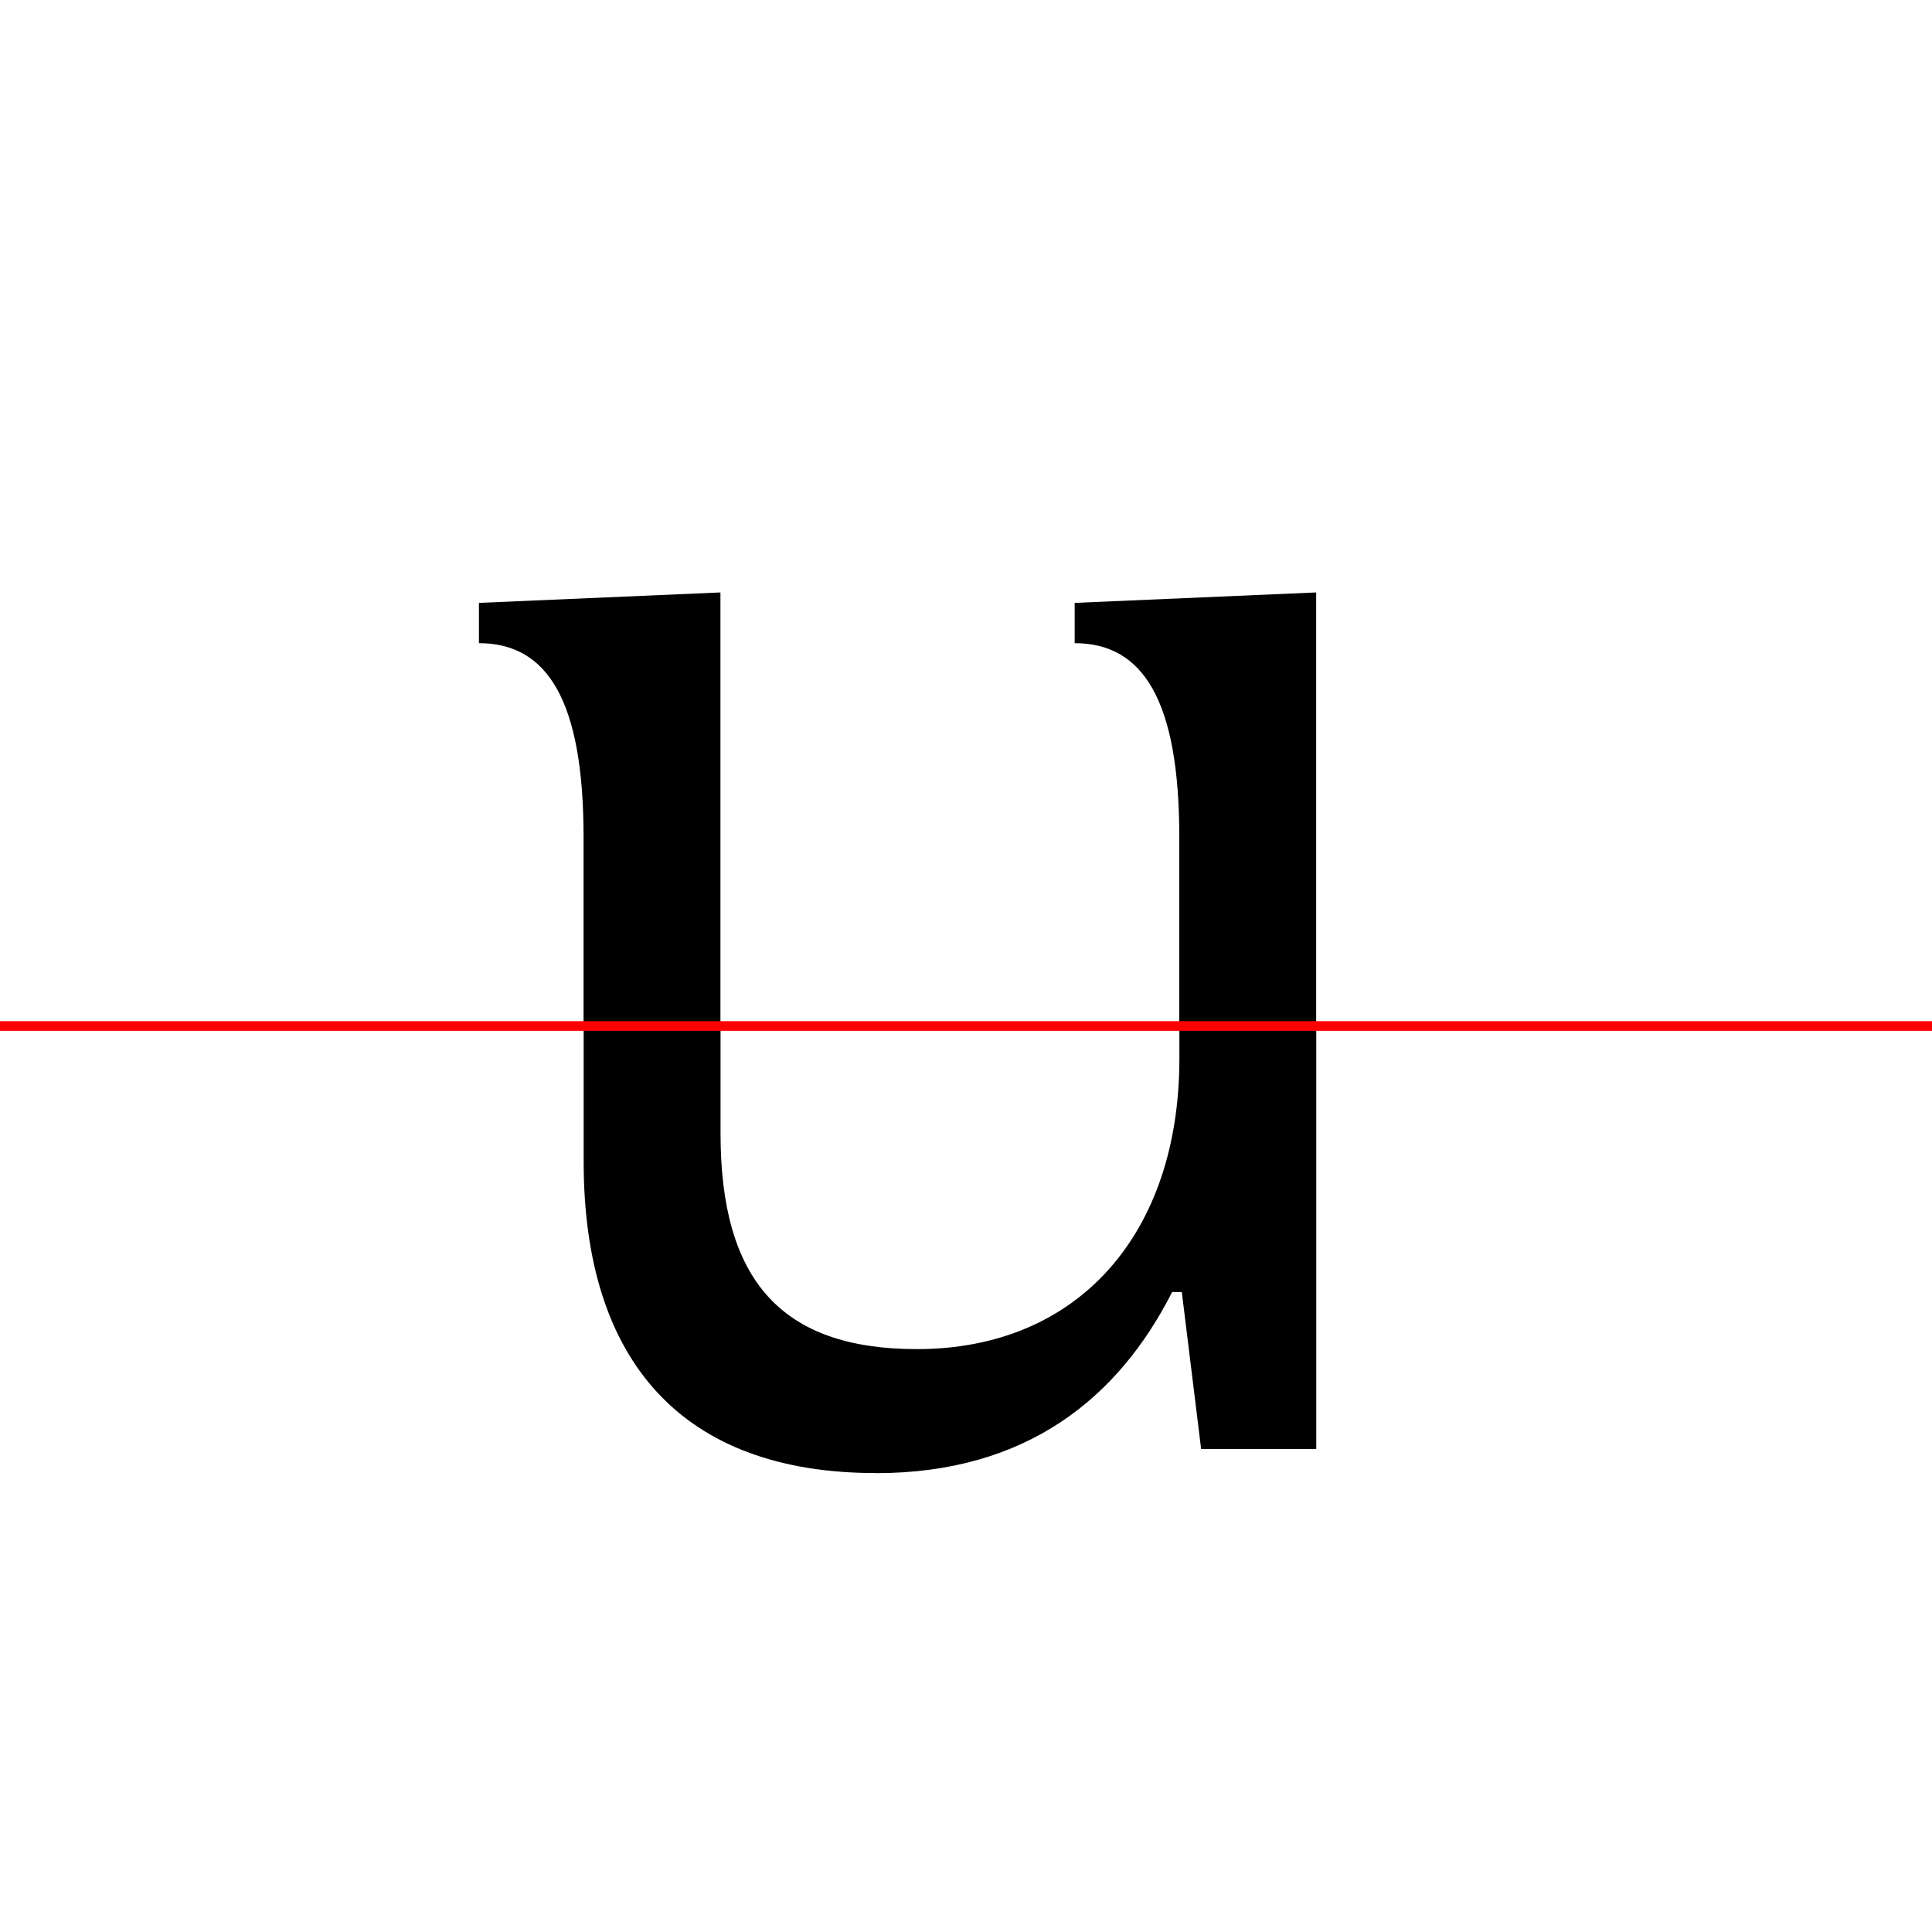
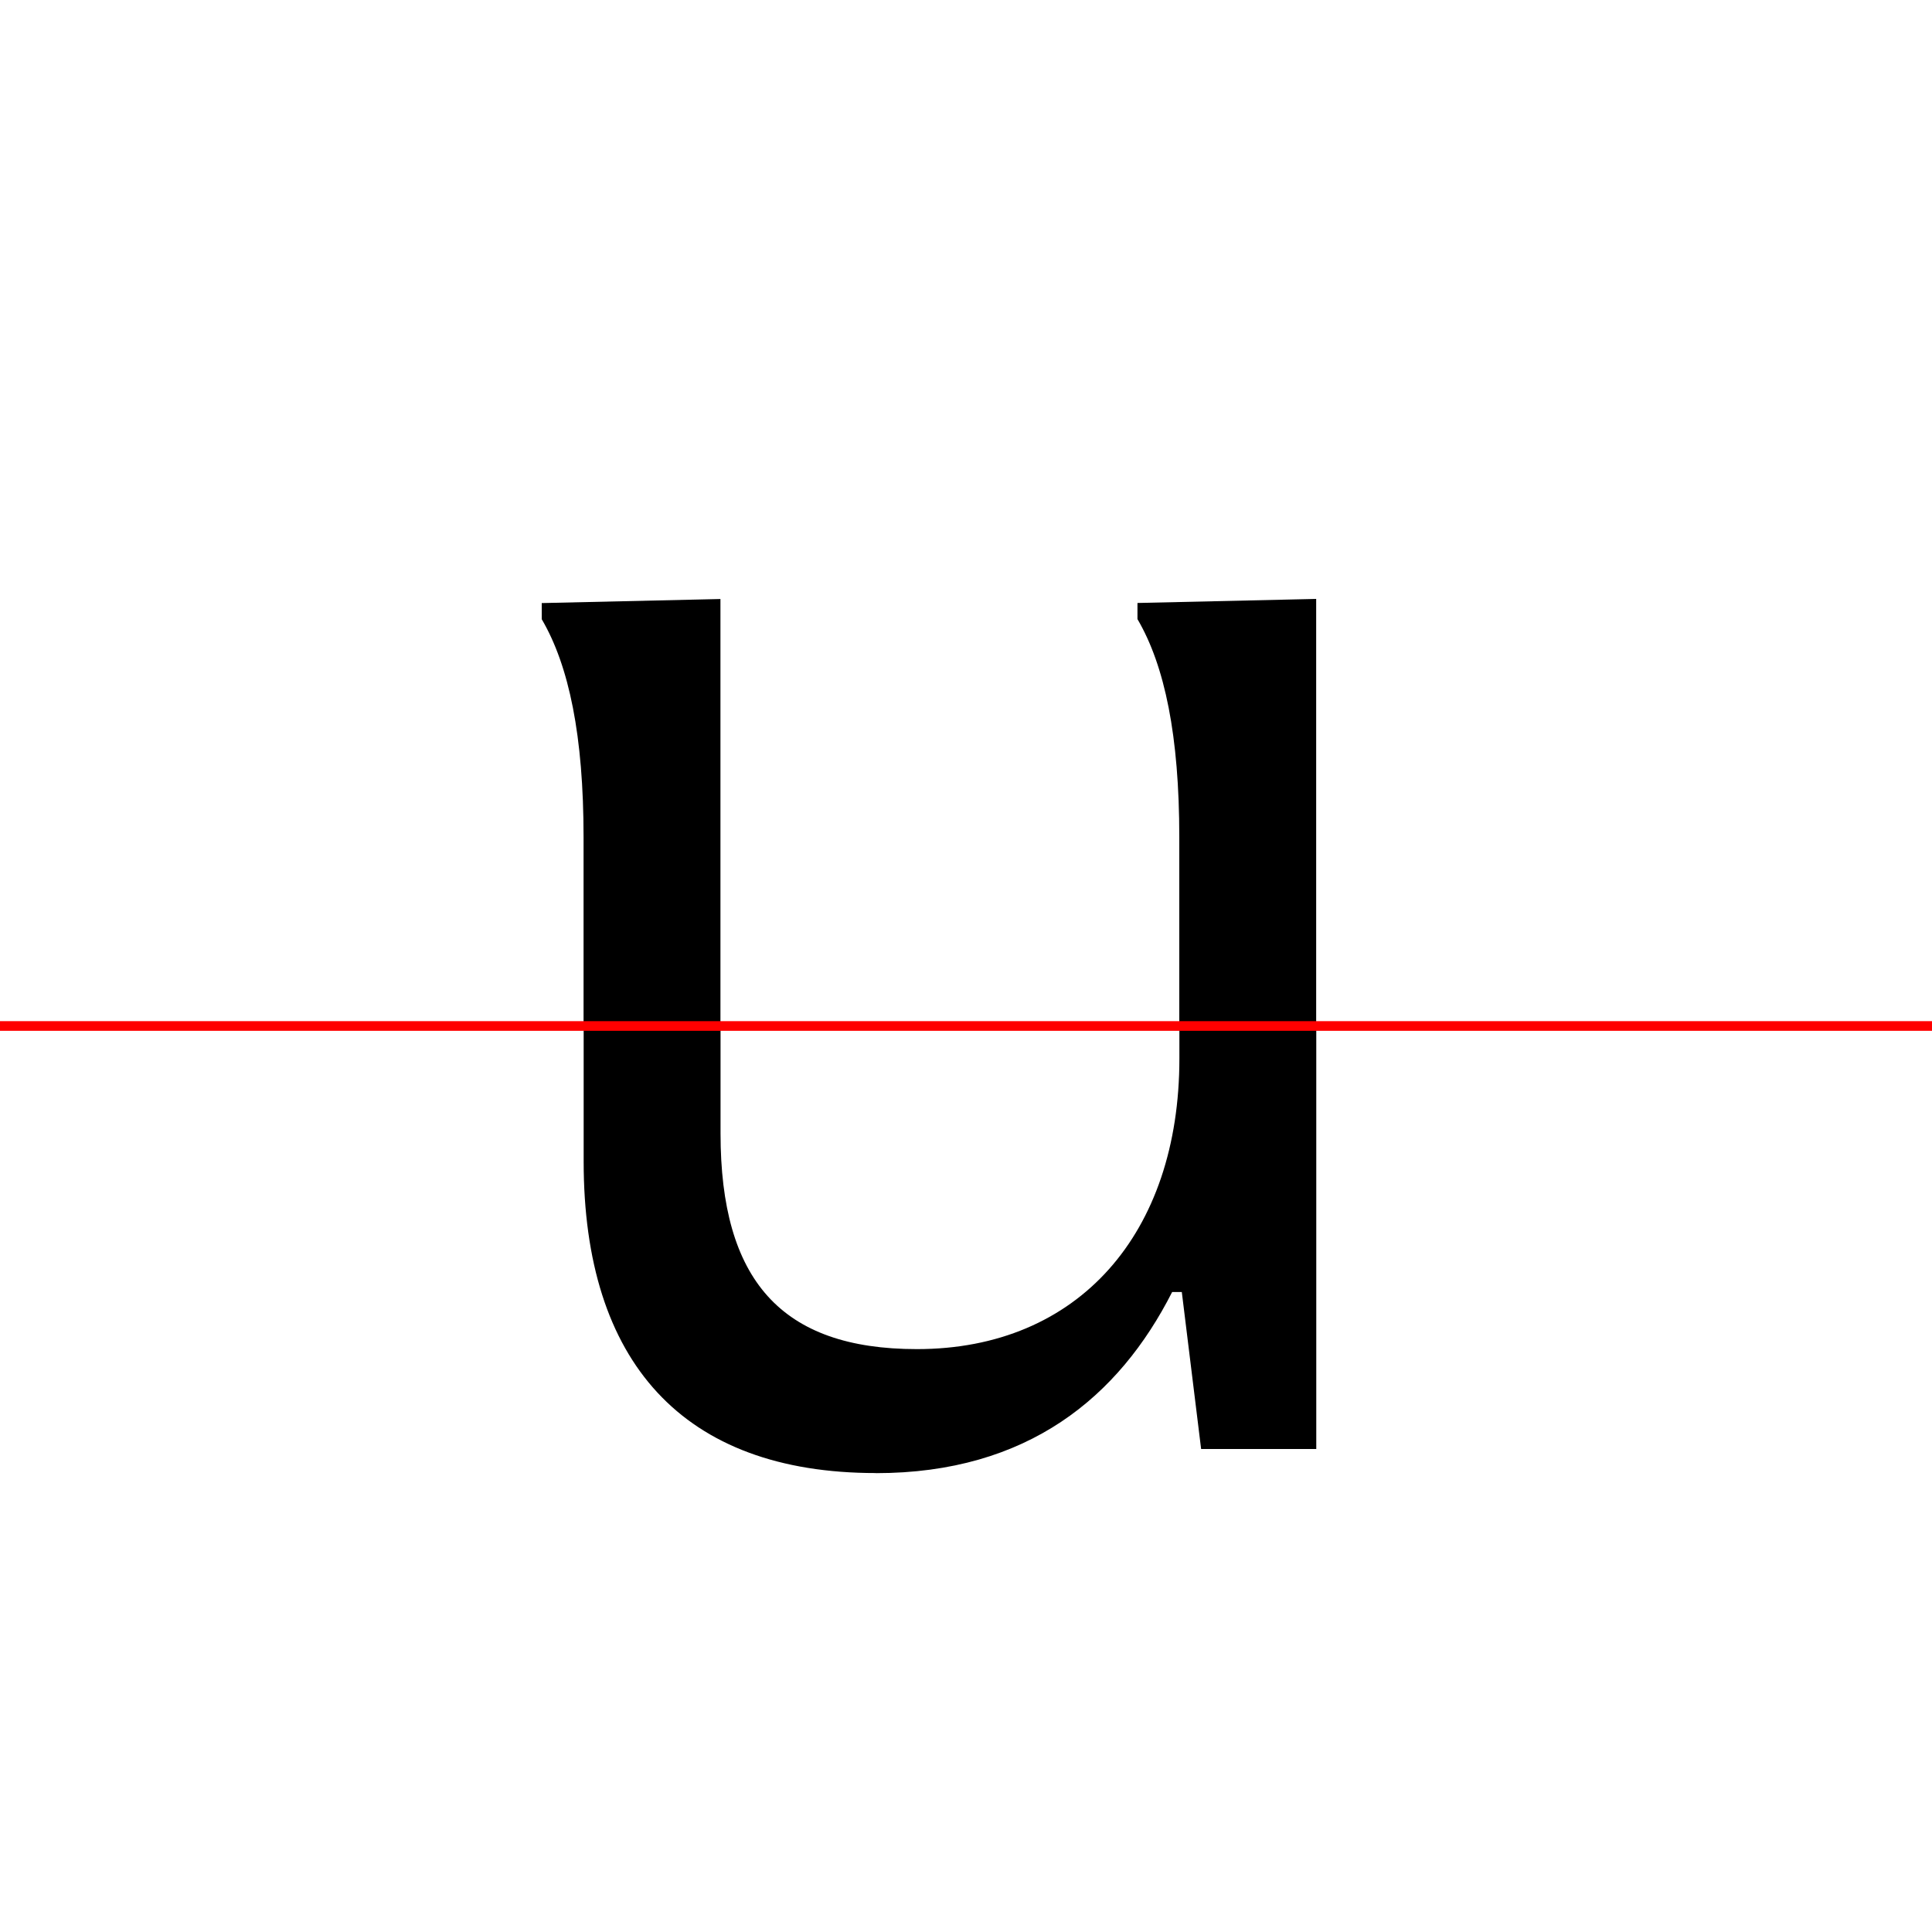
<svg xmlns="http://www.w3.org/2000/svg" width="200" height="200" viewBox="0 0 200 200" version="1.1">
  <path d="M0,0 l200,0 l0,200 l-200,0 Z M0,0" fill="rgb(255,255,255)" transform="matrix(1,0,0,-1,0,200)" />
-   <clipPath id="clip637">
+   <clipPath id="clip169">
    <path clip-rule="evenodd" d="M0,43.79 l200,0 l0,200 l-200,0 Z M0,43.79" transform="matrix(1,0,0,-1,0,150)" />
  </clipPath>
-   <g clip-path="url(#clip637)">
-     <path d="M90.33,-2.5 c15.5,0,25.75,8.08,31.0,19.17 l1.0,0 l2.0,-17.83 l22.75,1.08 l0,4.17 c-7.08,0,-10.83,6.67,-10.83,22.58 l0,62.0 l-25.0,-1.08 l0,-4.17 c7.08,0,10.83,-5.92,10.83,-20.08 l0,-24.92 c0,-17.08,-10.42,-32.25,-27.17,-32.25 c-14.08,0,-20.33,8.5,-20.33,26.5 l0,56.0 l-25.0,-1.08 l0,-4.17 c7.08,0,10.83,-5.92,10.83,-20.08 l0,-33.58 c0,-20.75,10.17,-32.25,29.92,-32.25 Z M90.33,-2.5" fill="rgb(0,0,0)" transform="matrix(1,0,0,-1,0,150)" />
+   <g clip-path="url(#clip169)">
+     <path d="M90.5,-2.5 c15.67,0,25.42,8.0,30.83,18.92 l1.0,0 l2.0,-16.92 l16.25,0.5 l0,1.67 c-2.83,5.33,-4.33,13.25,-4.33,25.0 l0,61.33 l-18.5,-0.42 l0,-1.67 c2.83,-4.83,4.33,-12.08,4.33,-22.58 l0,-23.75 c0,-17.67,-10.42,-30.92,-27.17,-30.92 c-14.08,0,-20.33,7.67,-20.33,24.0 l0,55.33 l-18.5,-0.42 l0,-1.67 c2.83,-4.83,4.33,-12.08,4.33,-22.58 l0,-33.58 c0,-20.75,10.25,-32.25,30.08,-32.25 Z M90.5,-2.5" fill="rgb(0,0,0)" transform="matrix(1,0,0,-1,0,150)" />
  </g>
-   <clipPath id="clip638">
+   <clipPath id="clip170">
    <path clip-rule="evenodd" d="M0,-50 l200,0 l0,93.79 l-200,0 Z M0,-50" transform="matrix(1,0,0,-1,0,150)" />
  </clipPath>
-   <g clip-path="url(#clip638)">
+   <g clip-path="url(#clip170)">
    <path d="M90.67,-2.5 c15.75,0,25.17,7.92,30.67,18.75 l1.0,0 l2.0,-16.25 l11.92,0 l0,26.67 l0,60.92 l-14.17,0 l0,-24.25 l0,-22.92 c0,-18.08,-10.42,-30.08,-27.17,-30.08 c-14.08,0,-20.33,7.17,-20.33,22.33 l0,54.92 l-14.17,0 l0,-24.25 l0,-33.58 c0,-20.75,10.25,-32.25,30.25,-32.25 Z M90.67,-2.5" fill="rgb(0,0,0)" transform="matrix(1,0,0,-1,0,150)" />
  </g>
  <path d="M0,43.79 l200,0" fill="none" stroke="rgb(255,0,0)" stroke-width="1" transform="matrix(1,0,0,-1,0,150)" />
</svg>
